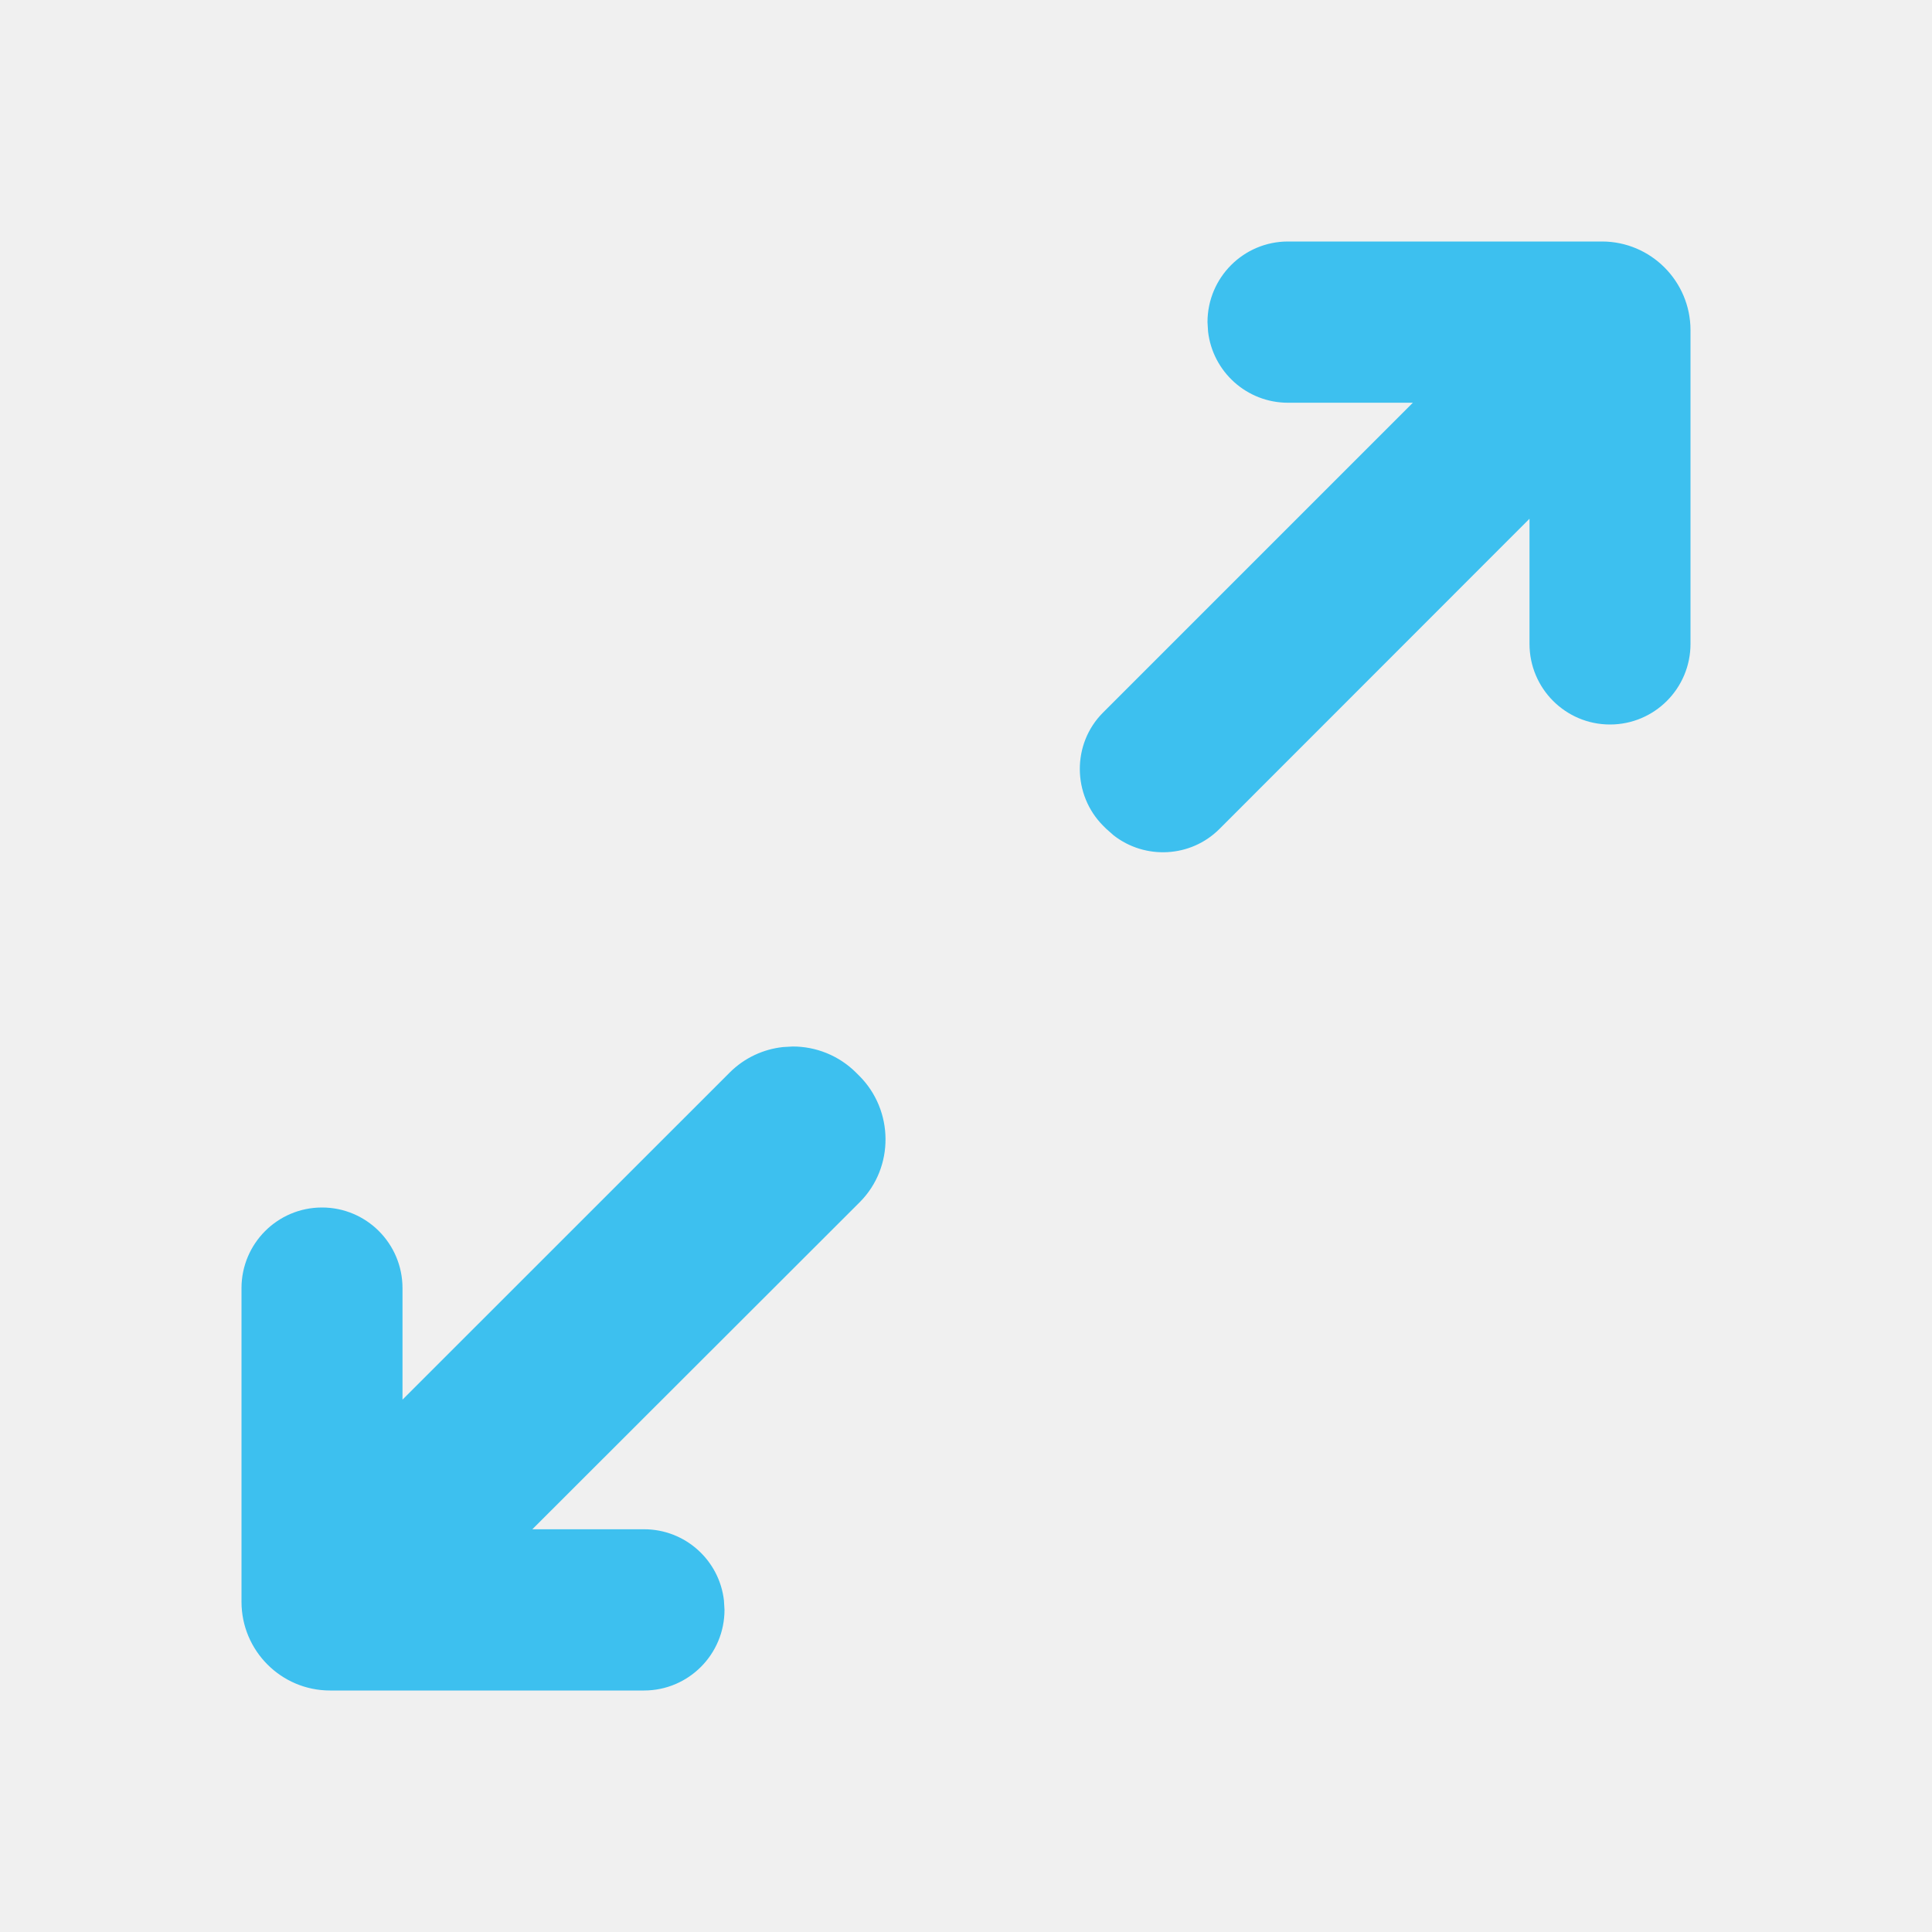
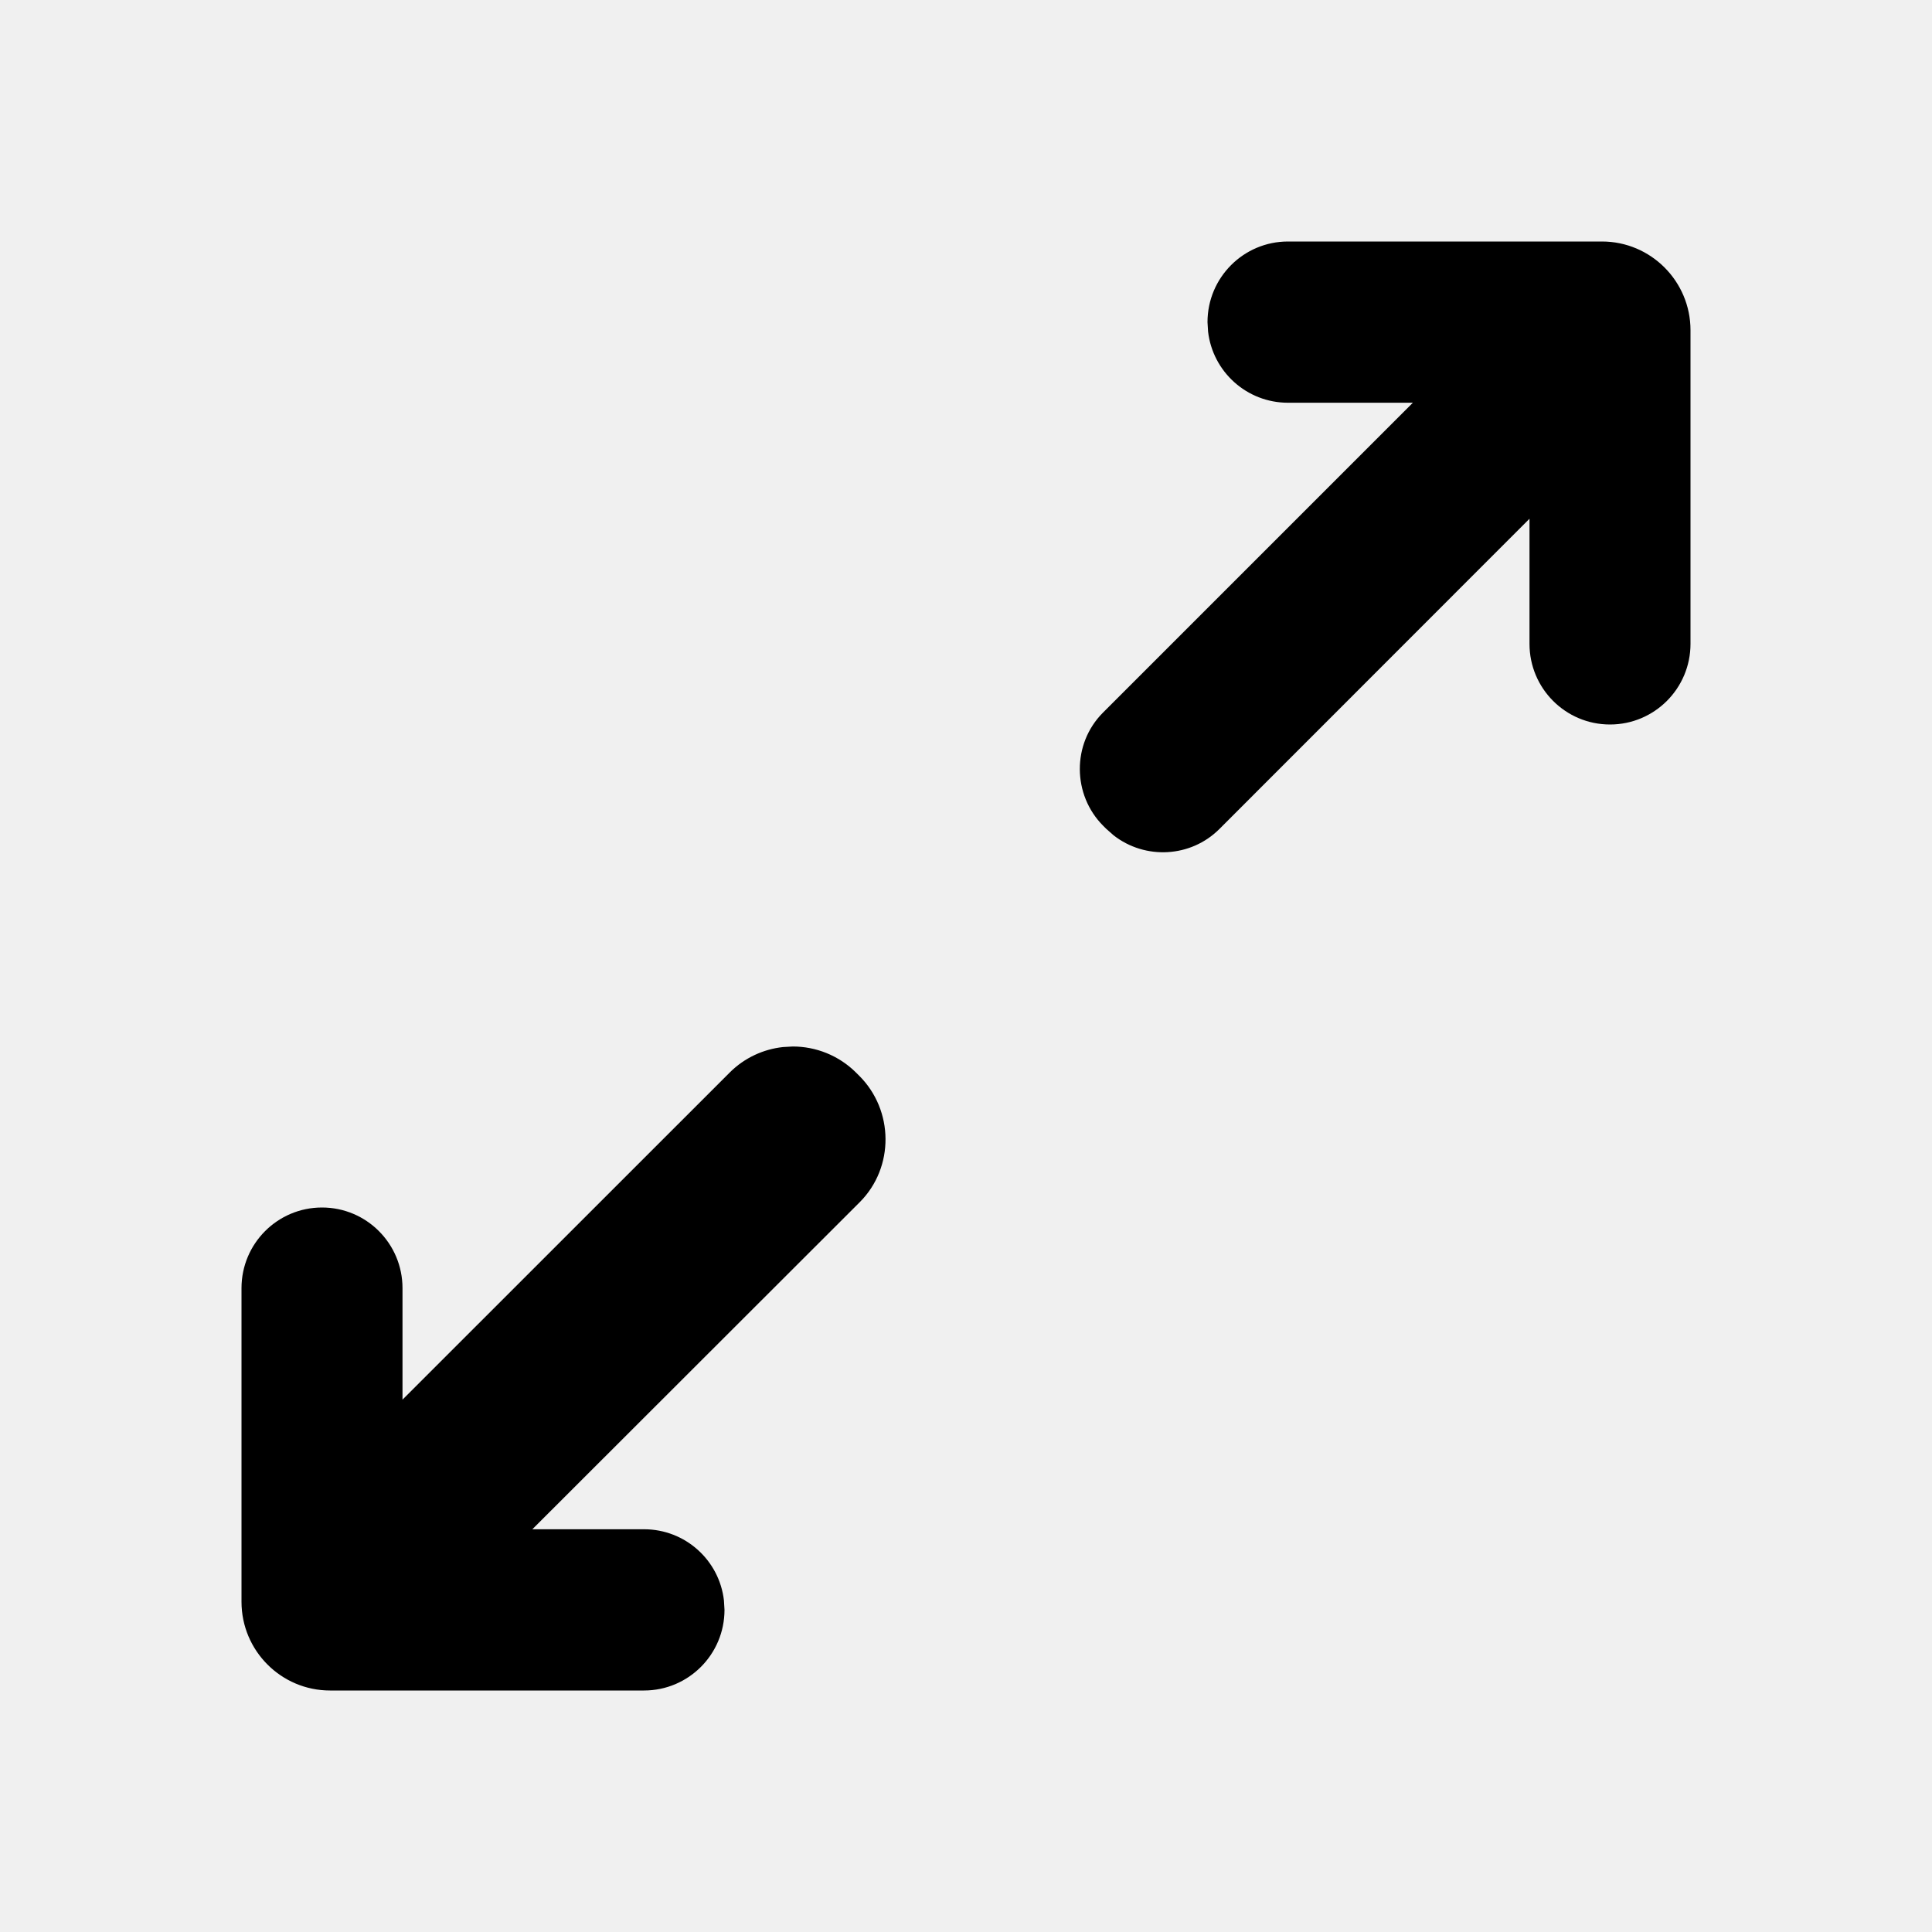
- <svg xmlns="http://www.w3.org/2000/svg" xmlns:xlink="http://www.w3.org/1999/xlink" width="24px" height="24px" viewBox="0 0 24 24" version="1.1">
+ <svg xmlns="http://www.w3.org/2000/svg" xmlns:xlink="http://www.w3.org/1999/xlink" viewBox="0 0 24 24" version="1.1">
  <defs>
-     <path d="M9.848,13 C10.133,13 10.419,13.109 10.637,13.327 L10.637,13.327 L10.674,13.364 C11.104,13.793 11.112,14.501 10.68,14.934 L10.68,14.934 L6.613,18.997 L8,18.997 C8.514,18.997 8.936,19.383 8.993,19.881 L9,19.998 C9,20.551 8.553,21 8,21 L8,21 L4.1,21 C3.493,21 3,20.506 3,19.898 L3,19.898 L3,16.002 C3,15.448 3.448,15 4,15 C4.552,15 5,15.448 5,16.002 L5,16.002 L5,17.387 L9.067,13.321 C9.25,13.139 9.485,13.033 9.726,13.007 Z M19.9,3 C20.507,3 21,3.494 21,4.102 L21,4.102 L21,7.998 C21,8.552 20.552,9 20,9 C19.448,9 19,8.552 19,7.998 L19,7.998 L19,6.444 L15.147,10.299 C14.791,10.654 14.225,10.682 13.834,10.377 L13.74,10.294 L13.706,10.26 C13.321,9.876 13.314,9.241 13.701,8.853 L13.701,8.853 L17.551,5.003 L16,5.003 C15.487,5.003 15.064,4.617 15.007,4.118 L15,4.002 C15,3.448 15.448,3 16,3 L16,3 Z" id="path-1" />
+     <path d="M9.848,13 C10.133,13 10.419,13.109 10.637,13.327 L10.637,13.327 L10.674,13.364 C11.104,13.793 11.112,14.501 10.68,14.934 L10.68,14.934 L6.613,18.997 L8,18.997 C8.514,18.997 8.936,19.383 8.993,19.881 L9,19.998 C9,20.551 8.553,21 8,21 L8,21 L4.1,21 C3.493,21 3,20.506 3,19.898 L3,19.898 L3,16.002 C3,15.448 3.448,15 4,15 C4.552,15 5,15.448 5,16.002 L5,16.002 L5,17.387 L9.067,13.321 C9.25,13.139 9.485,13.033 9.726,13.007 Z M19.9,3 C20.507,3 21,3.494 21,4.102 L21,4.102 L21,7.998 C21,8.552 20.552,9 20,9 C19.448,9 19,8.552 19,7.998 L19,7.998 L19,6.444 L15.147,10.299 C14.791,10.654 14.225,10.682 13.834,10.377 L13.74,10.294 L13.706,10.26 C13.321,9.876 13.314,9.241 13.701,8.853 L13.701,8.853 L17.551,5.003 L16,5.003 C15.487,5.003 15.064,4.617 15.007,4.118 L15,4.002 C15,3.448 15.448,3 16,3 L16,3 Z" id="path-1enter" />
  </defs>
-   <g id="Icons-/-Interface-/-Full-screen-/-Enter" stroke="none" stroke-width="1" fill="none" fill-rule="evenodd">
-     <mask id="mask-2" fill="white">
-       <use xlink:href="#path-1" />
+   <g id="Icons-/-Interface-/-Full-screen-/-Enter" stroke="none" stroke-width="1">
+     <mask id="mask-2enter">
+       <use xlink:href="#path-1enter" />
    </mask>
-     <use id="Clip-5" fill="#3DC0EF" xlink:href="#path-1" />
+     <use id="Clip-5enter" xlink:href="#path-1enter" />
  </g>
</svg>
